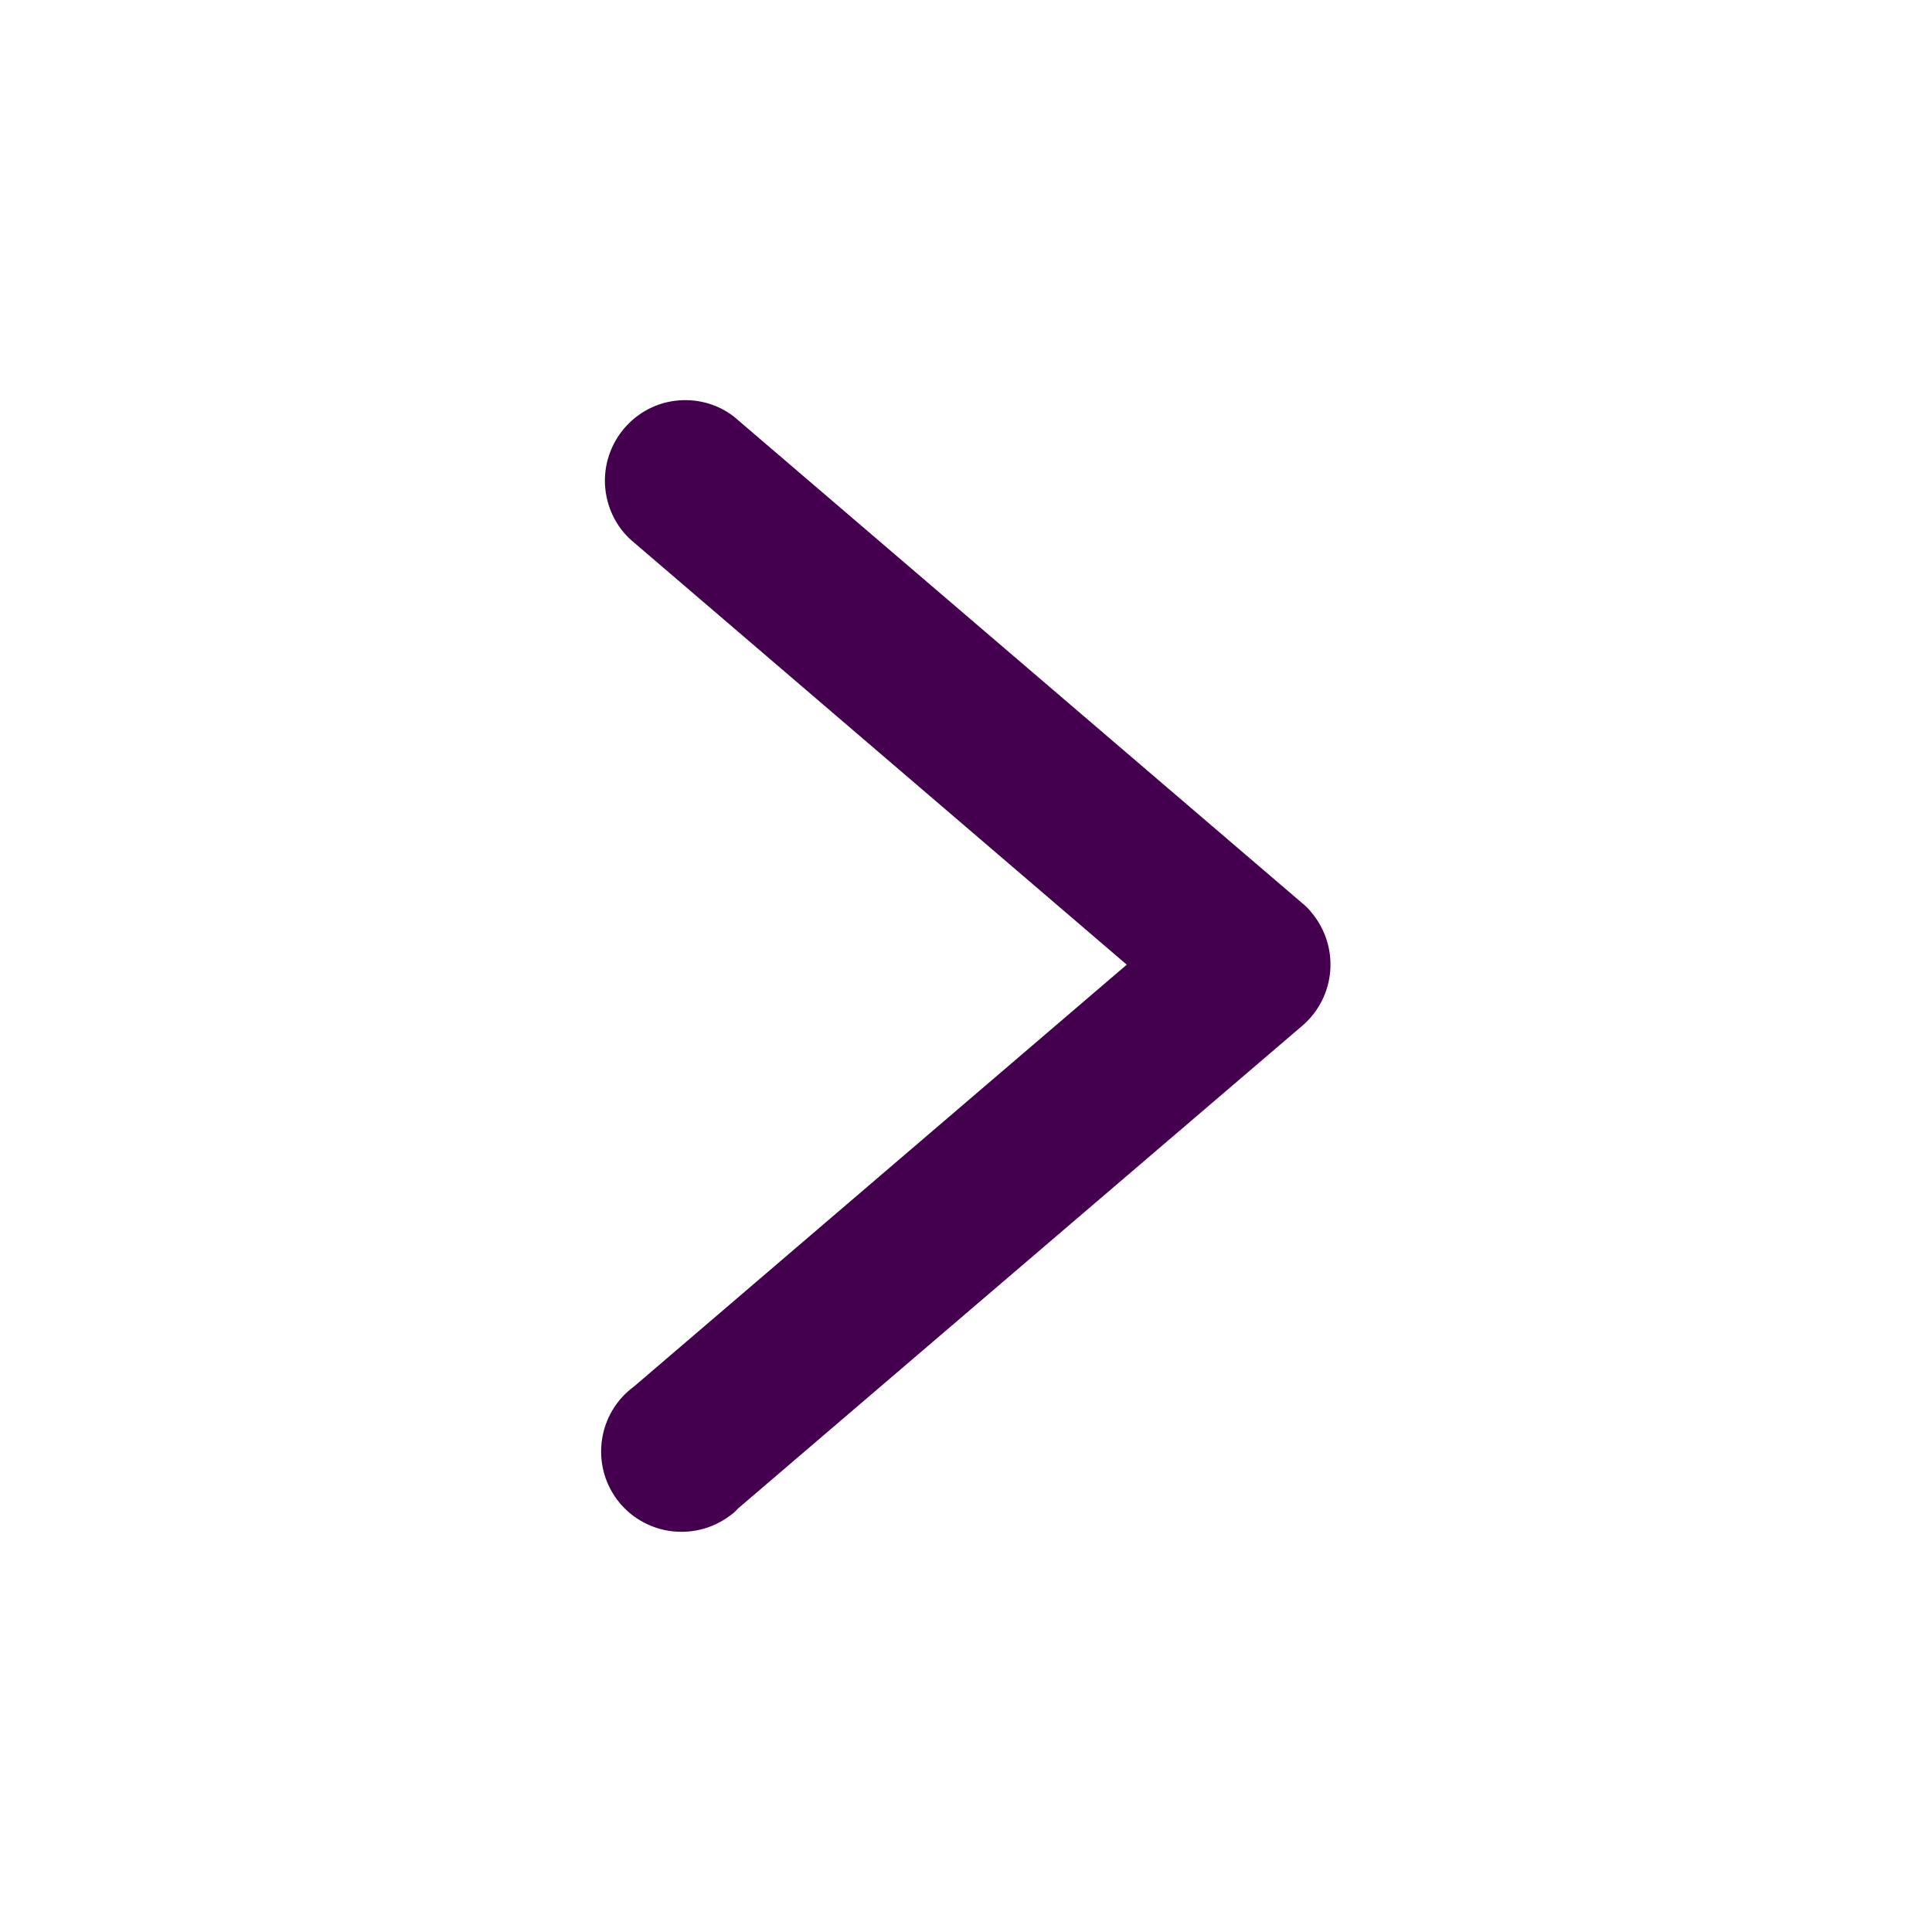
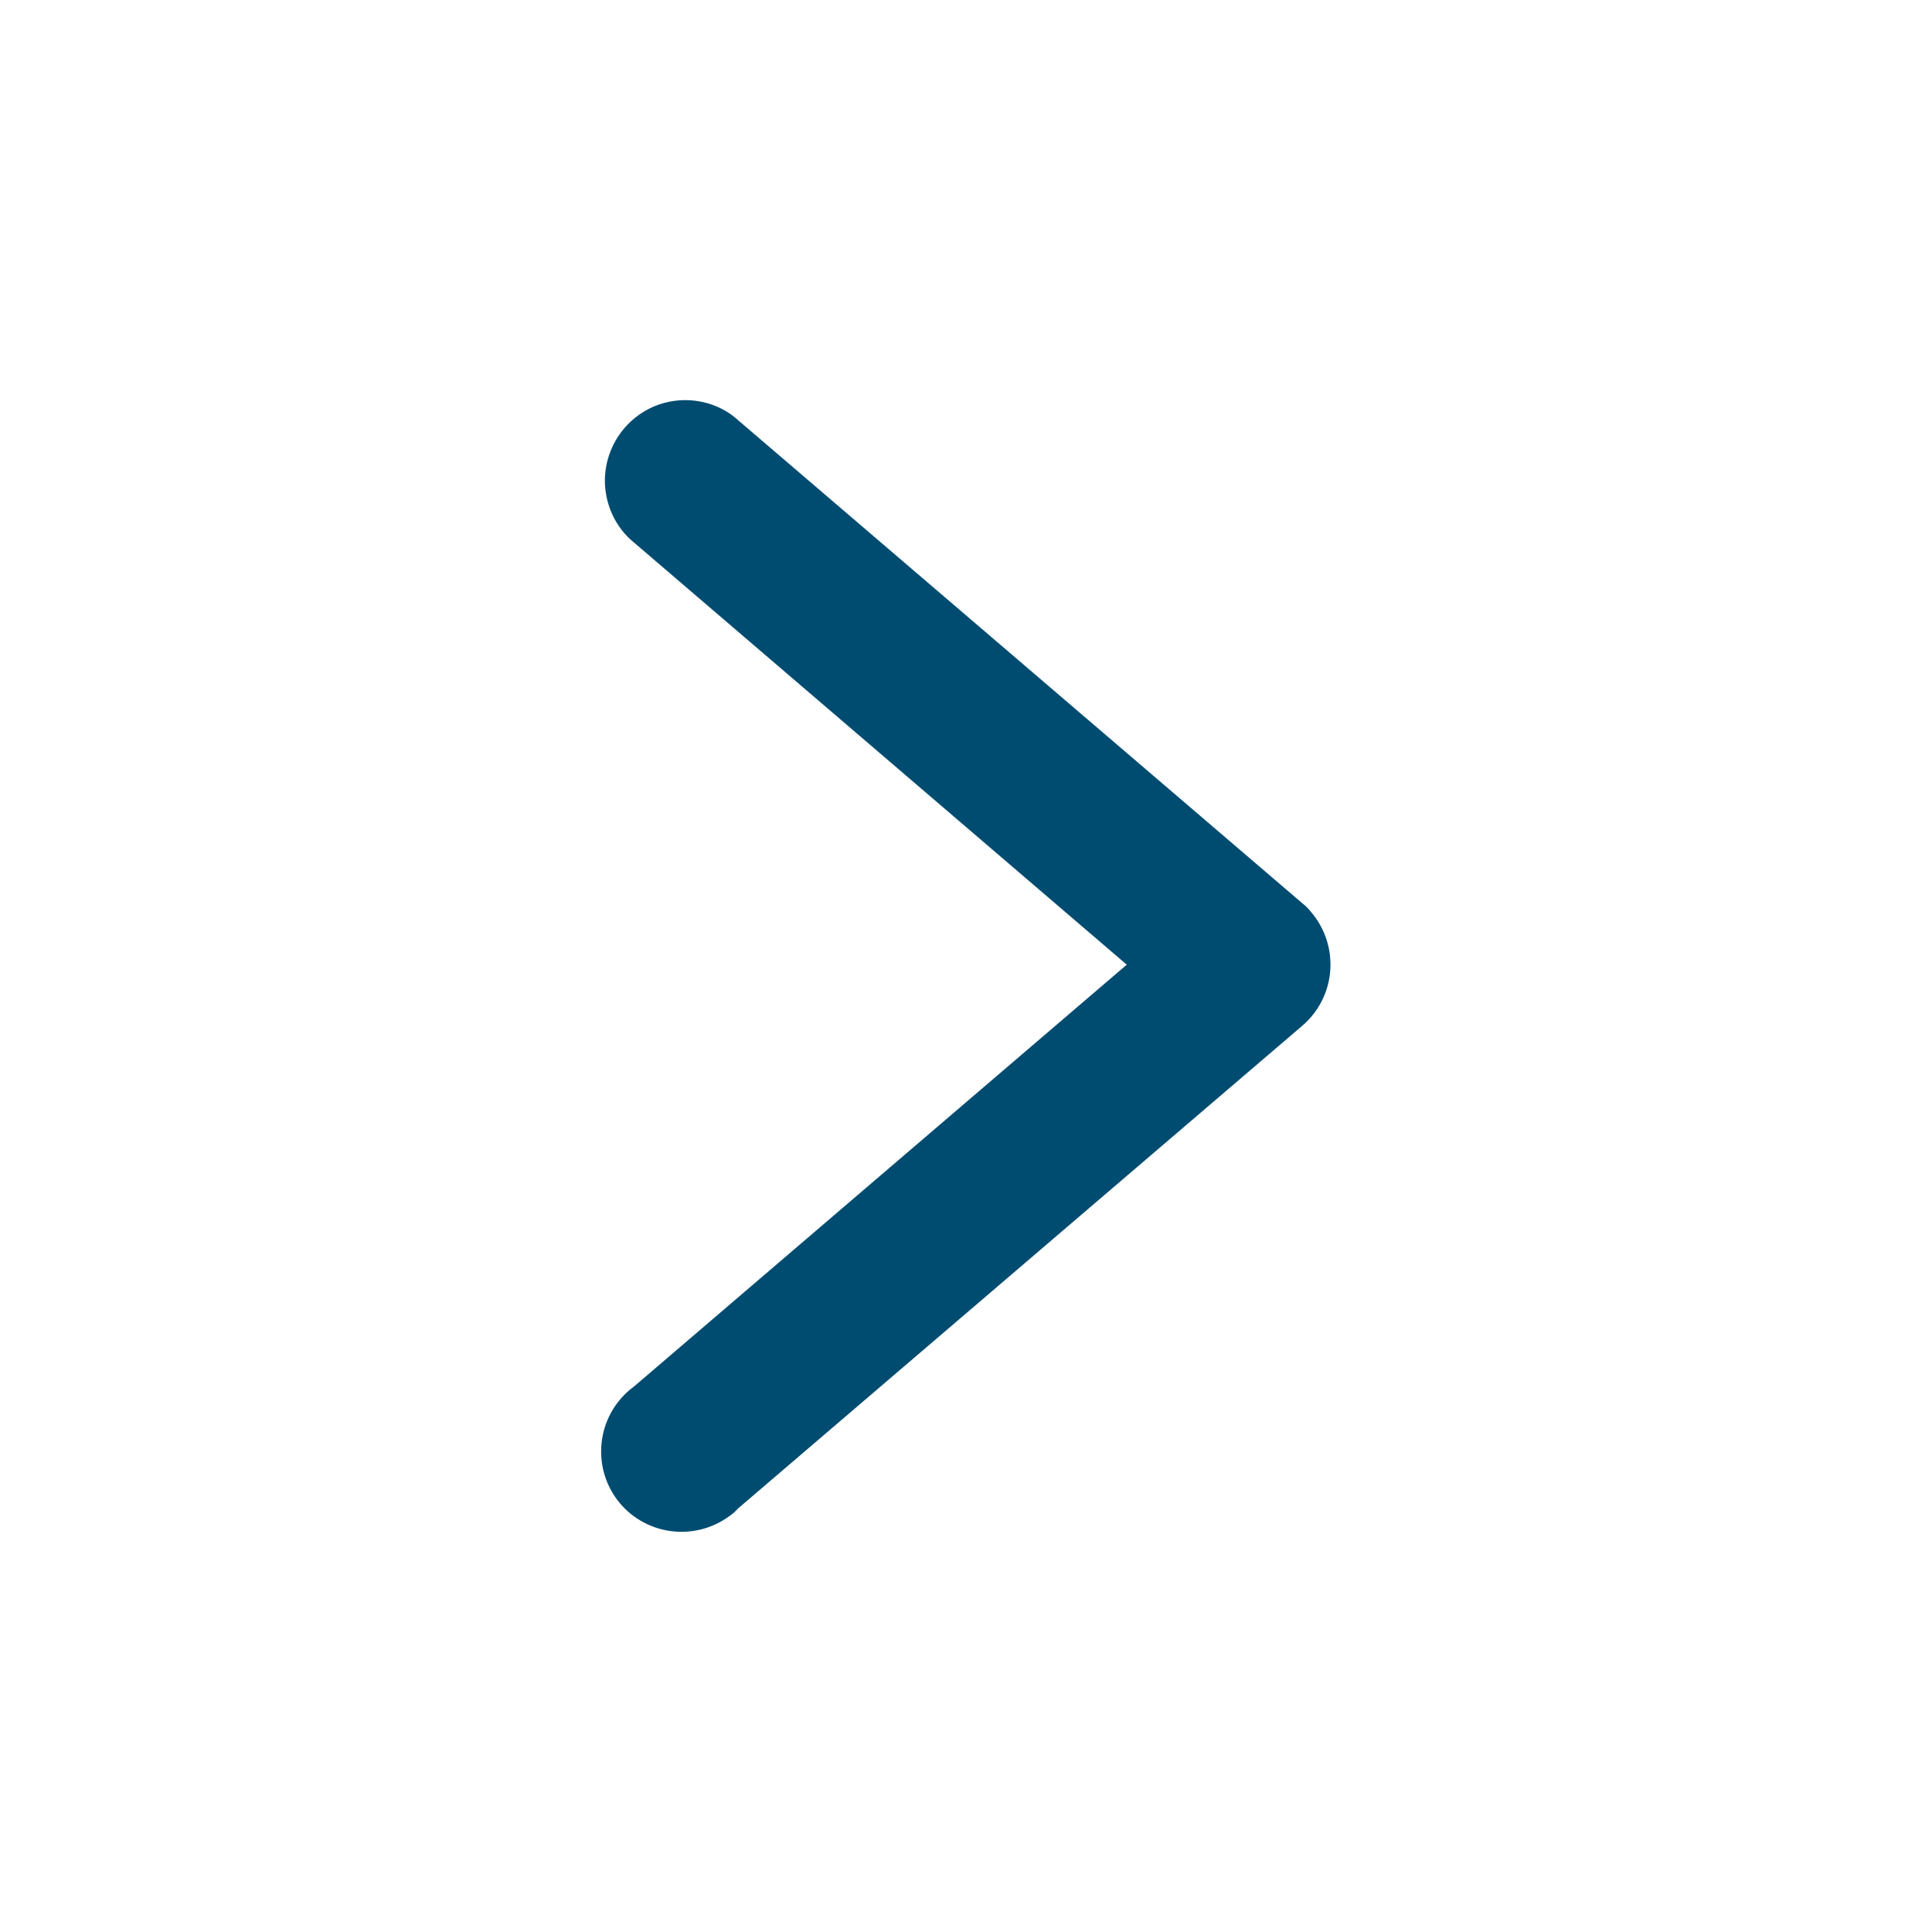
<svg xmlns="http://www.w3.org/2000/svg" version="1.1" id="svg10654" x="0px" y="0px" viewBox="0 0 512 512" style="enable-background:new 0 0 512 512;" xml:space="preserve">
  <style type="text/css">
- 	.st0{fill:#44004E;}
+ 	.st0{fill:#004C71;}
</style>
  <g id="layer1" transform="translate(0 -290.65)">
    <path id="path9429" vector-effect="none" class="st0" d="M182.1,396.7c-11.8-0.3-21.5,9.1-21.8,20.9c-0.1,6.5,2.7,12.8,7.8,16.9   l130.5,111.8L168,658.1c-9.5,7-11.5,20.3-4.6,29.8c7,9.5,20.3,11.5,29.8,4.6c0.9-0.6,1.7-1.3,2.4-2.1l149.5-127.9   c9-7.7,10-21.1,2.4-30.1c-0.7-0.9-1.5-1.7-2.4-2.4l-149.5-128C192,398.7,187.1,396.8,182.1,396.7L182.1,396.7z" />
  </g>
</svg>
